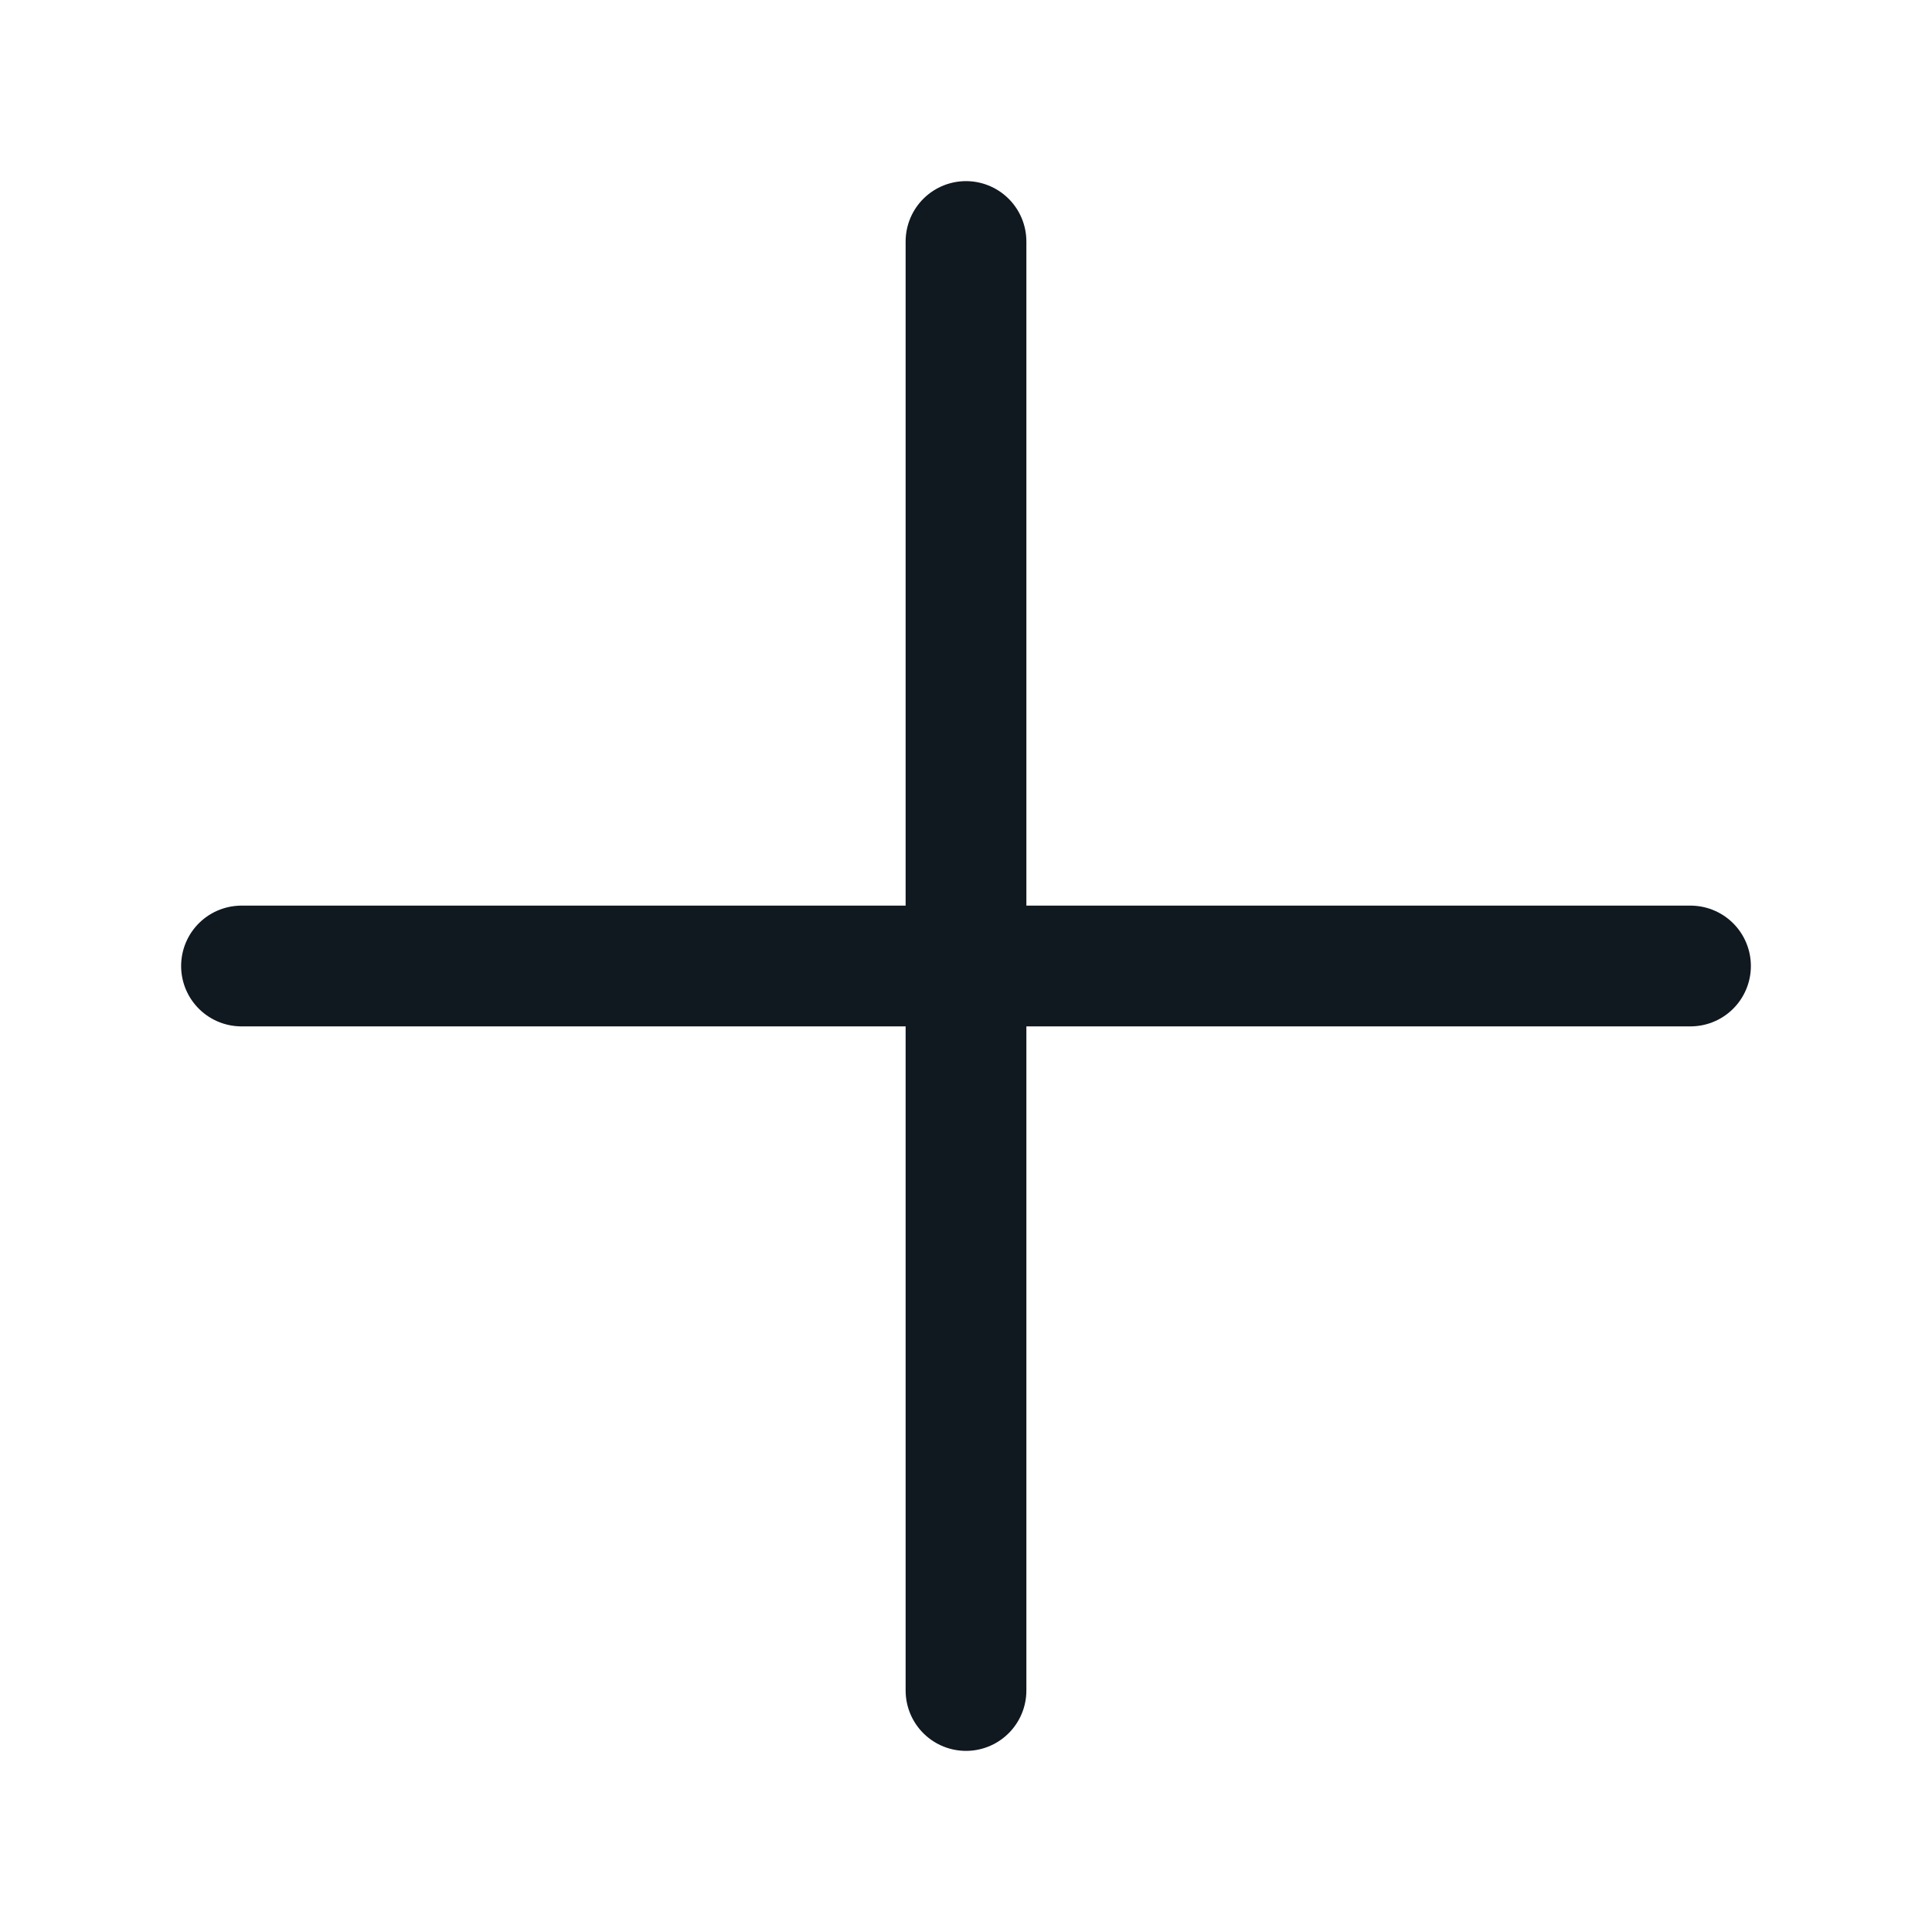
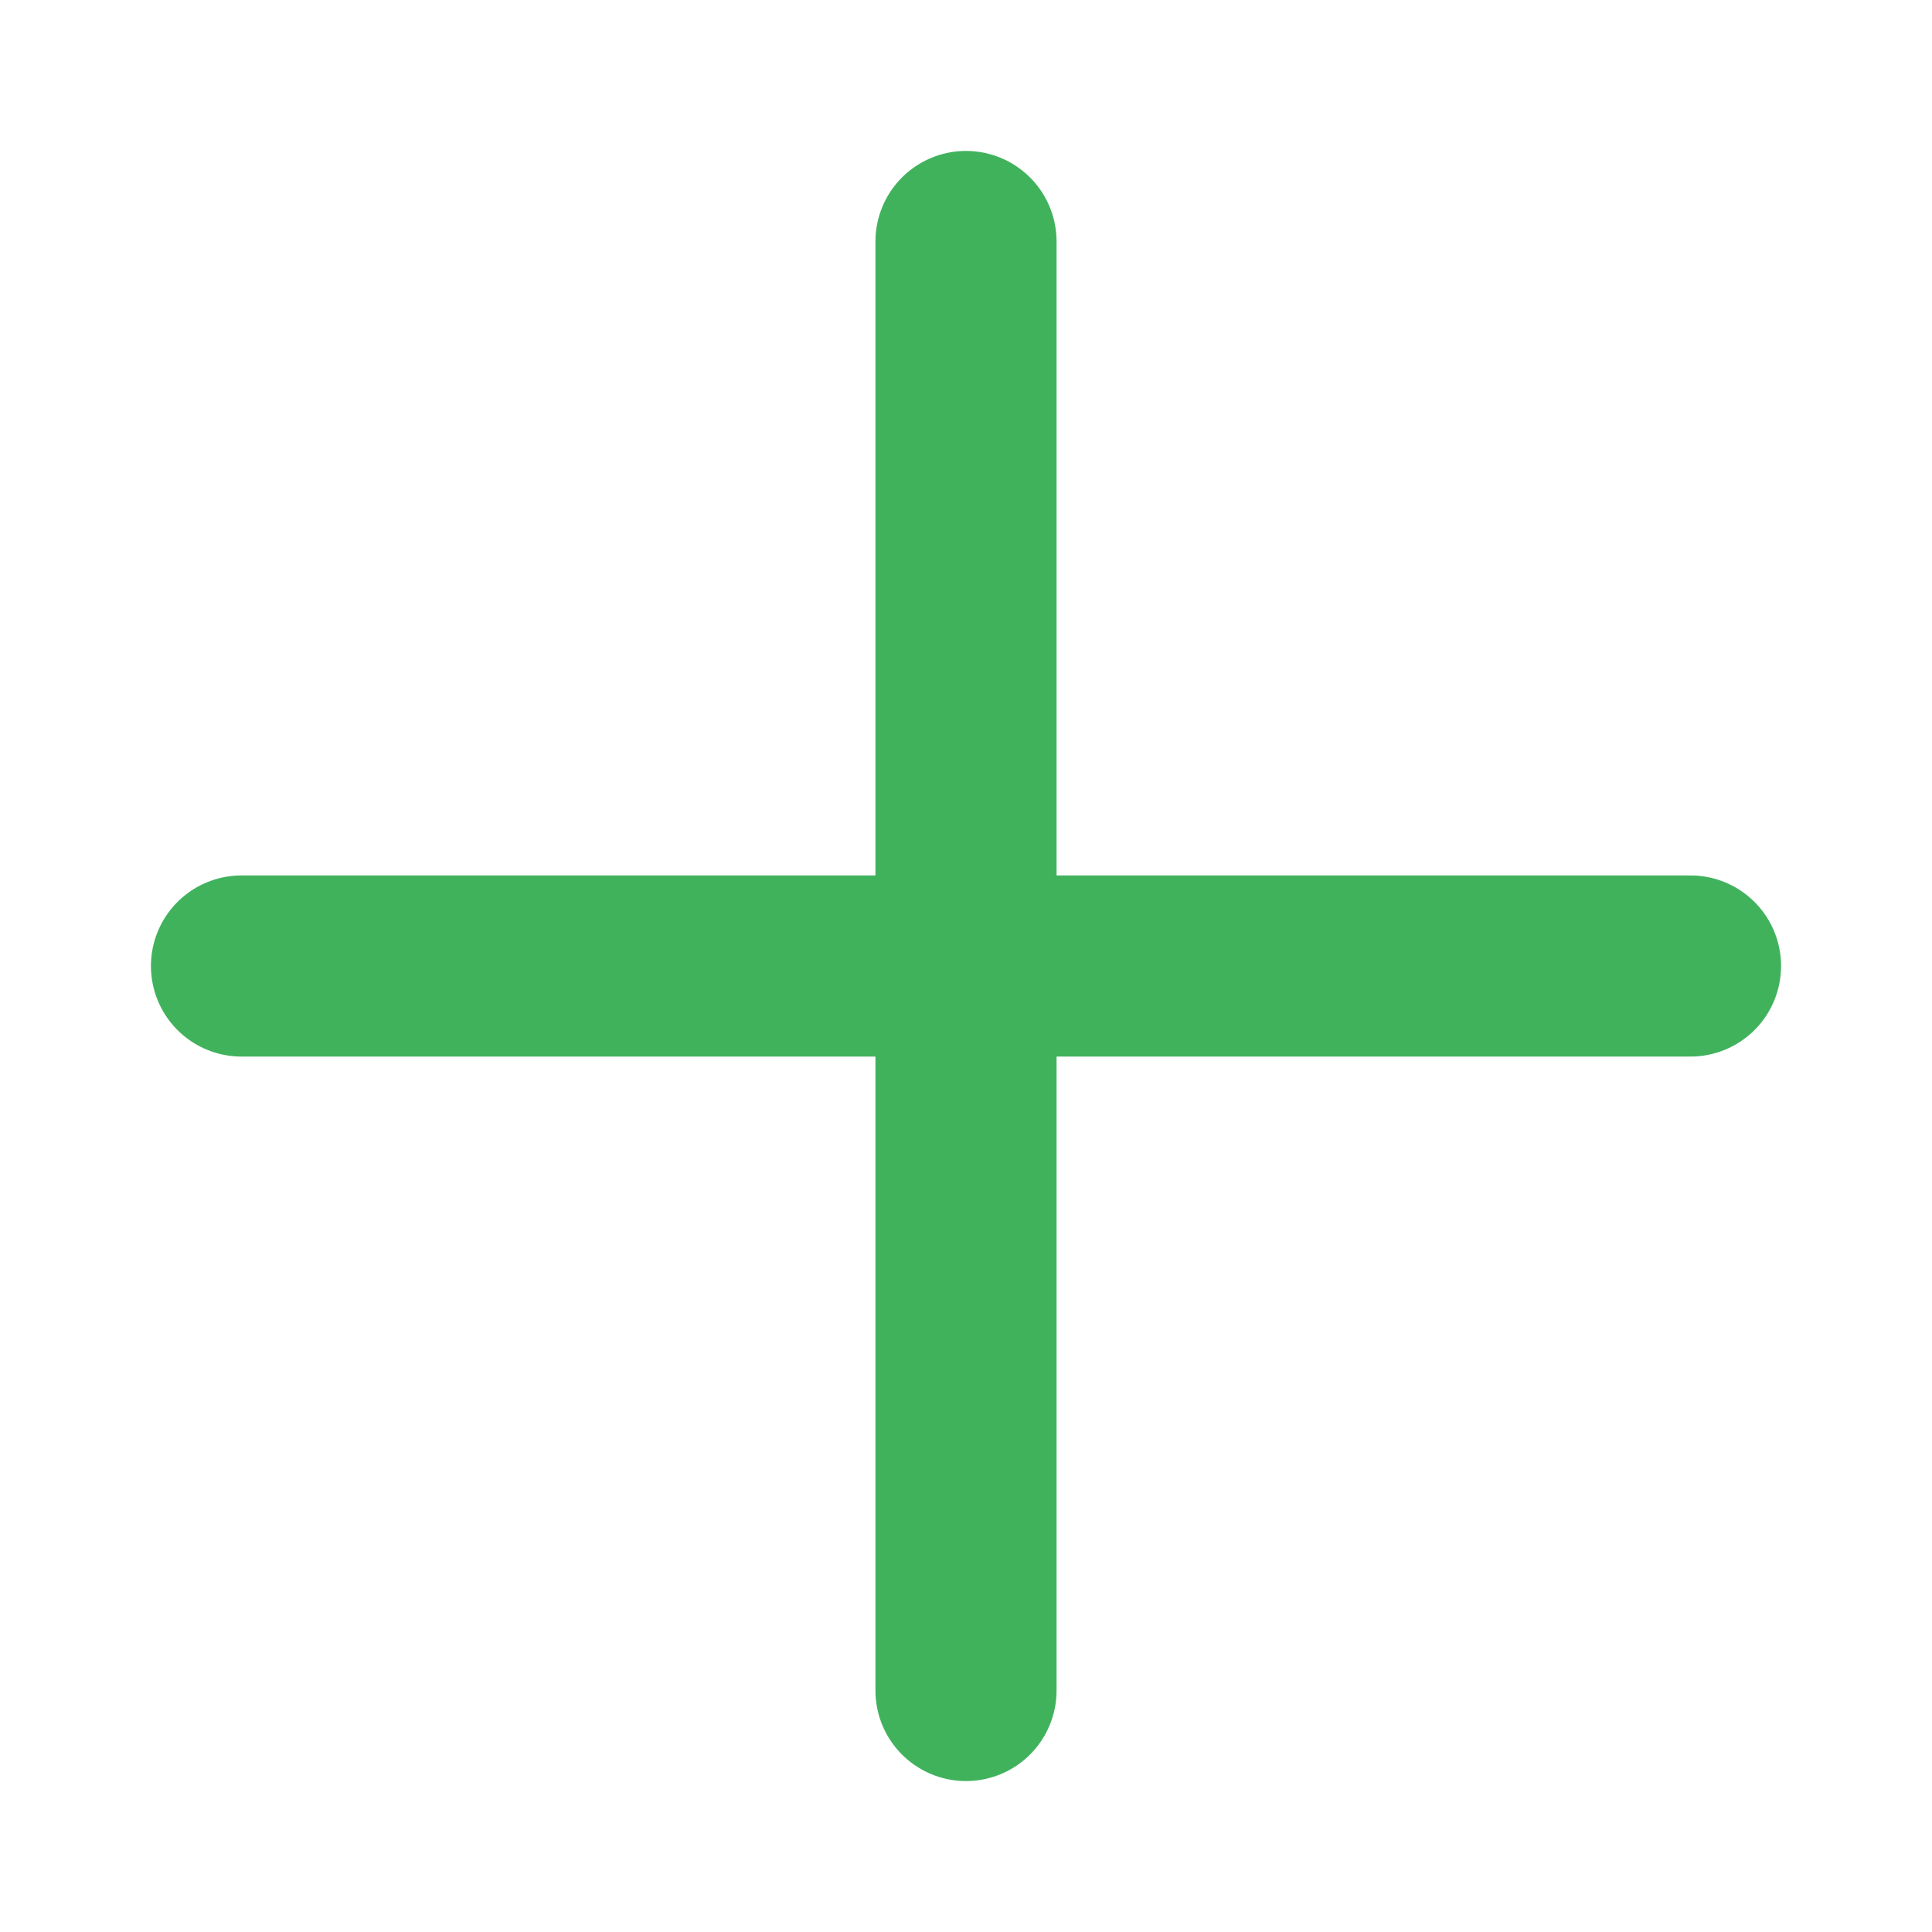
- <svg xmlns="http://www.w3.org/2000/svg" width="32" height="32" viewBox="0 0 32 32" fill="none">
-   <path d="M16 4V28" stroke="#101820" stroke-width="2" stroke-linecap="round" stroke-linejoin="round" />
-   <path d="M4 16H28" stroke="#101820" stroke-width="2" stroke-linecap="round" stroke-linejoin="round" />
+ <svg xmlns="http://www.w3.org/2000/svg" width="15" height="15" viewBox="0 0 32 32" fill="none">
+   <path d="M16 4V28" stroke="#40B25C" stroke-width="3" stroke-linecap="round" stroke-linejoin="round" />
+   <path d="M4 16H28" stroke="#40B25C" stroke-width="3" stroke-linecap="round" stroke-linejoin="round" />
</svg>
